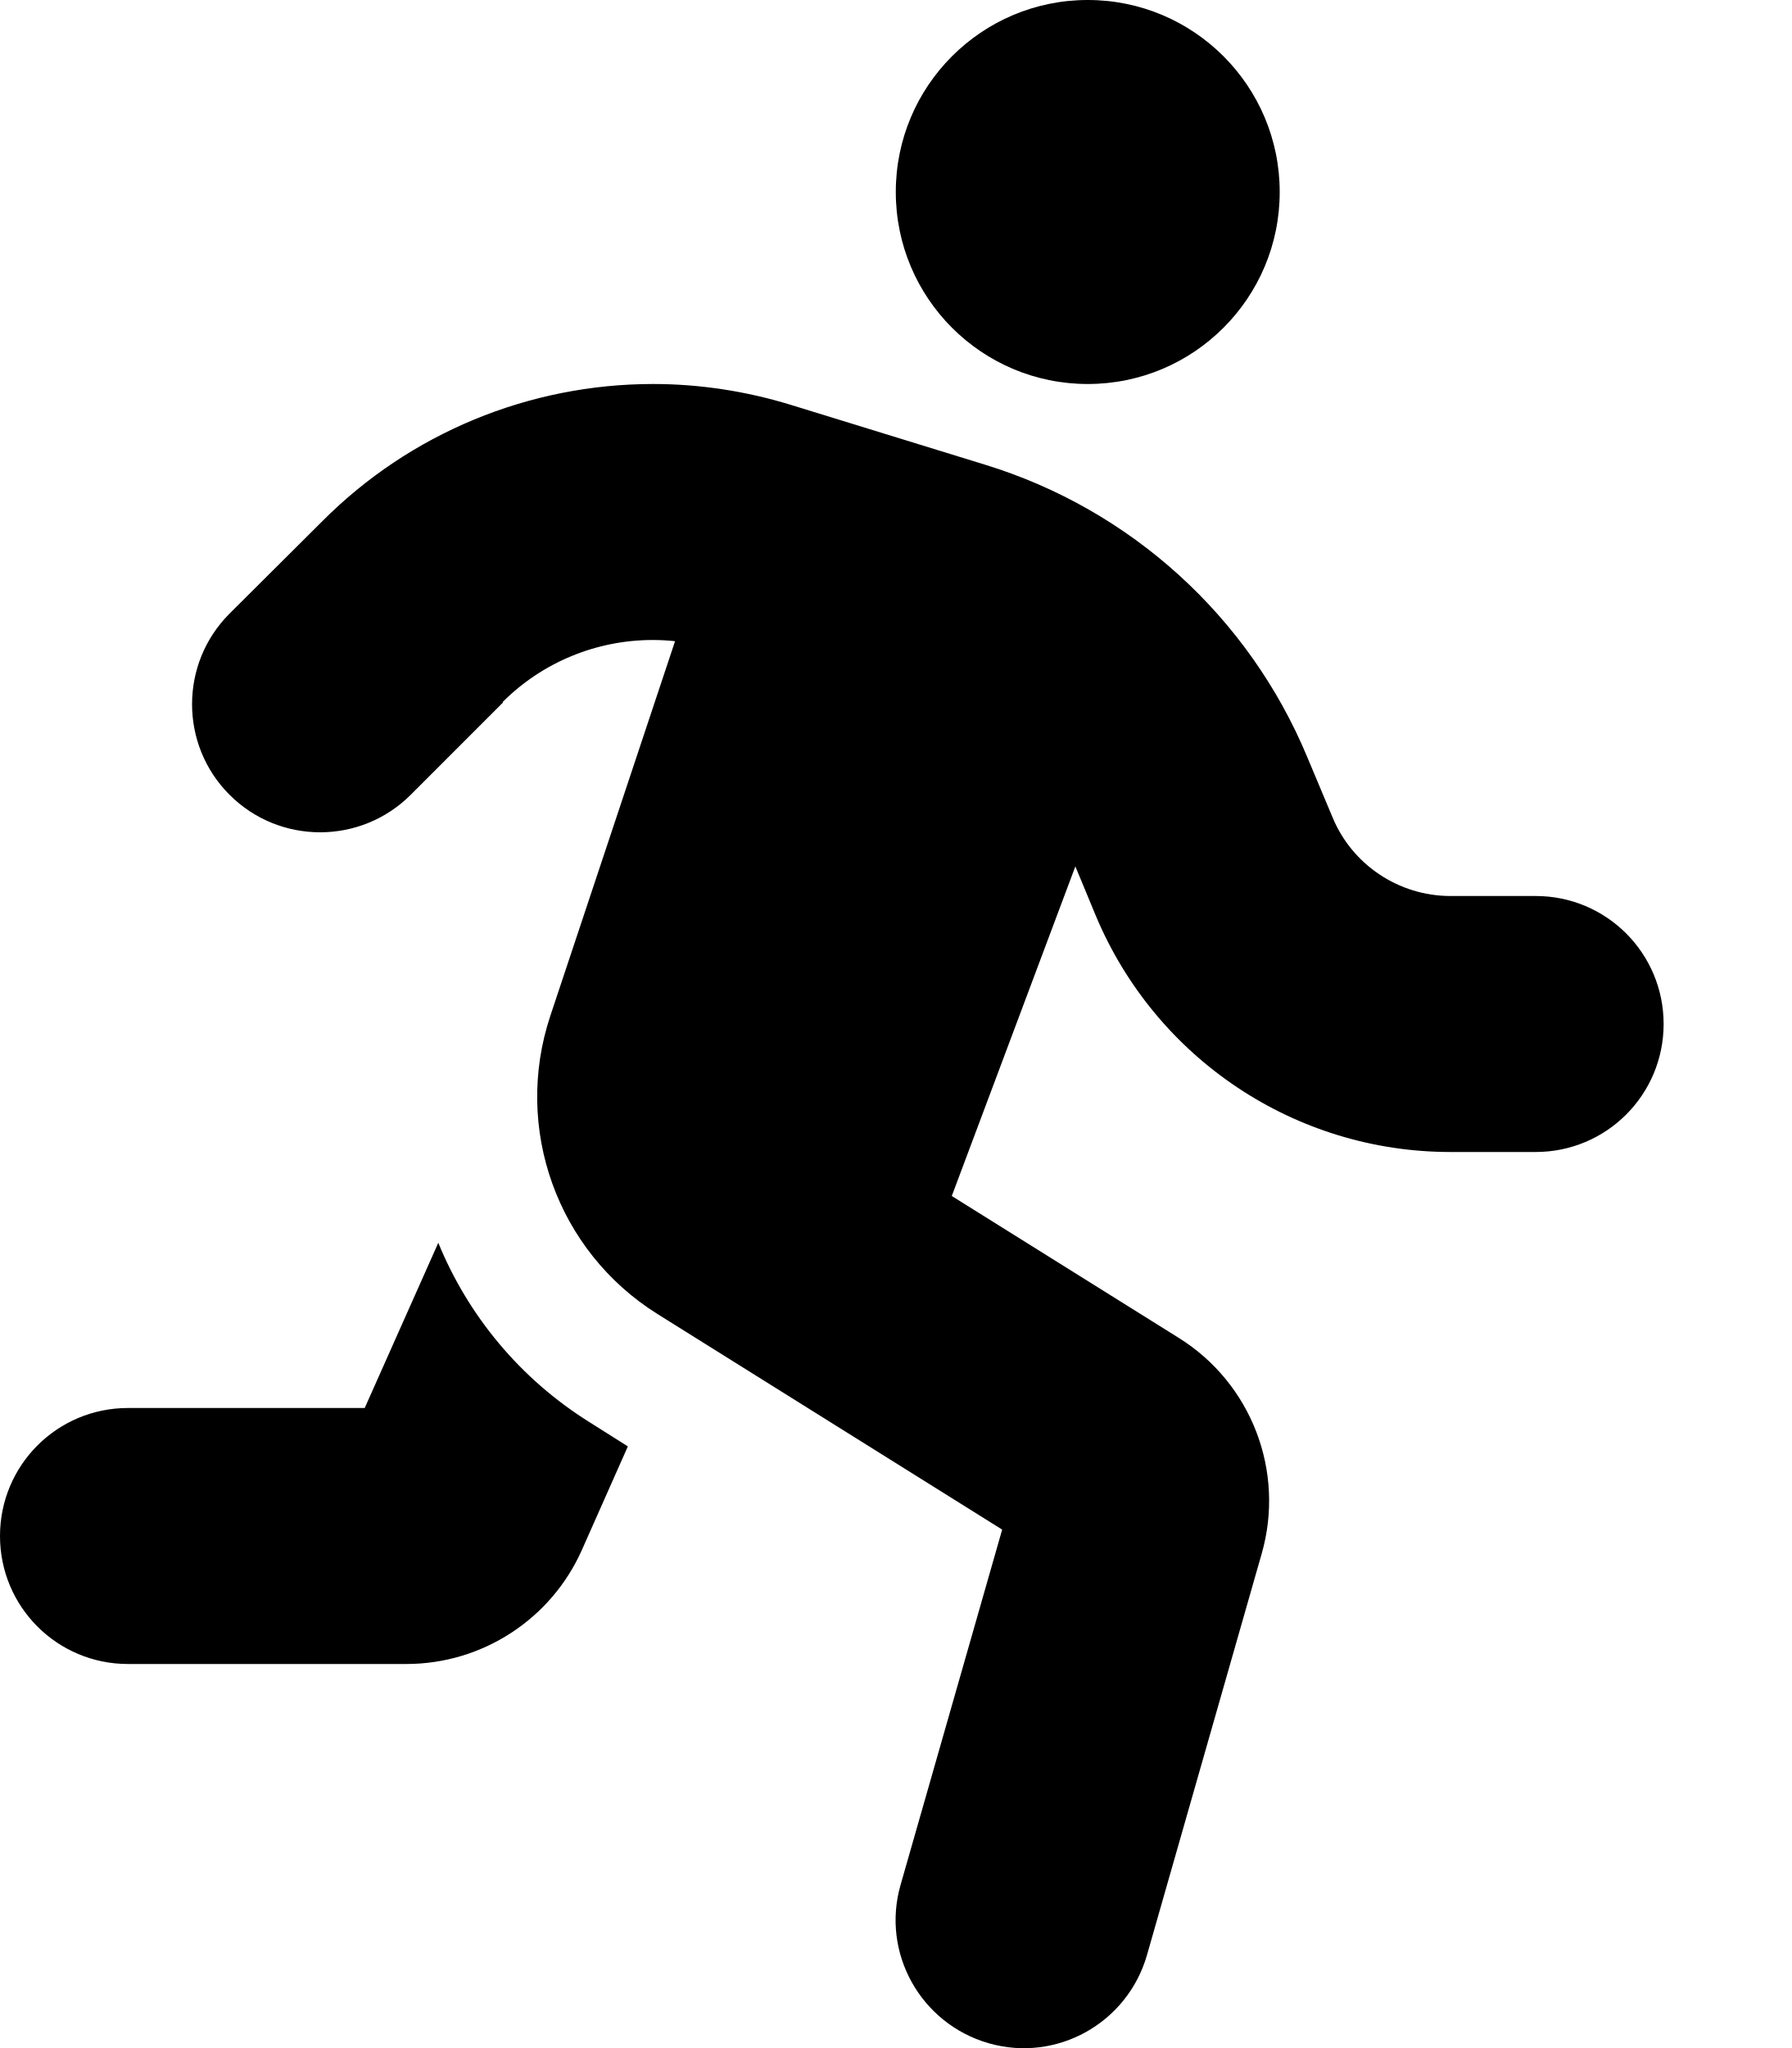
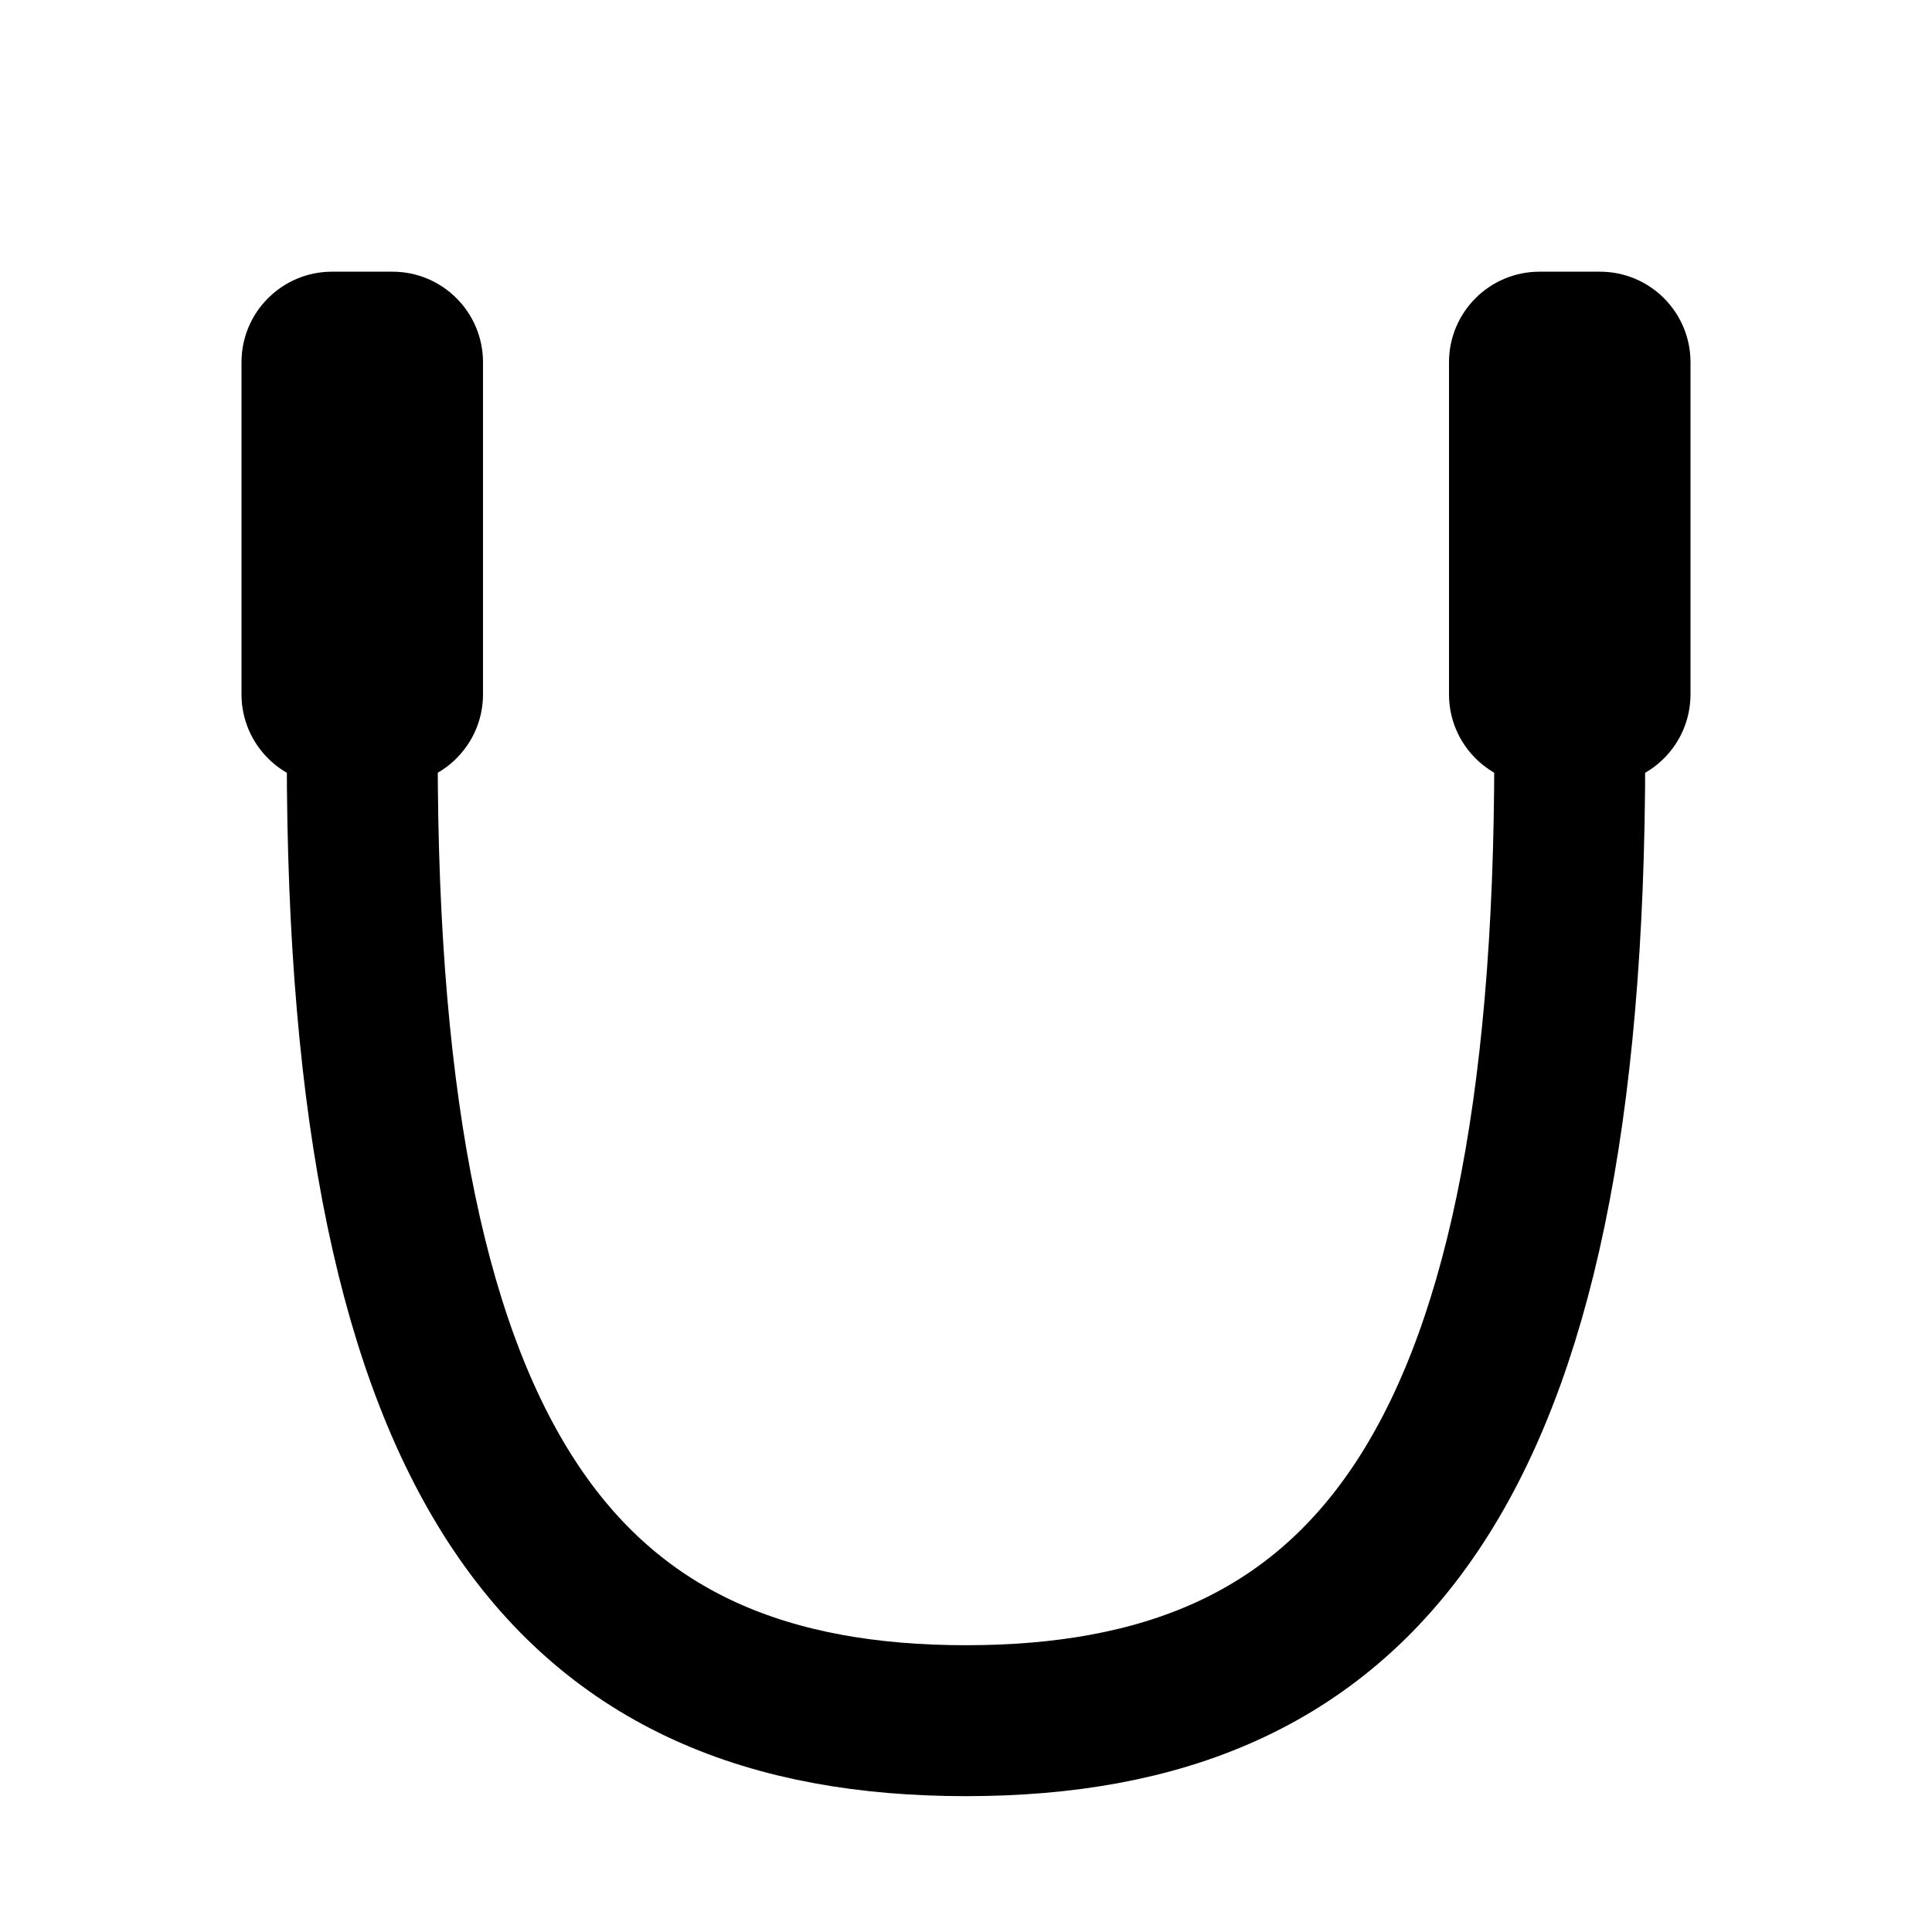
- <svg xmlns="http://www.w3.org/2000/svg" viewBox="0 0 448 512" role="img">
-   <path fill="currentColor" d="M320 48a48 48 0 1 0 -96 0 48 48 0 1 0 96 0zM125.7 175.5c9.9-9.9 23.4-15.5 37.5-15.5c1.9 0 3.8 .1 5.6 .3L137.6 254c-9.3 28 1.7 58.8 26.8 74.5l86.2 53.9-25.4 88.8c-4.9 17 5 34.7 22 39.6s34.7-5 39.6-22l28.7-100.4c5.9-20.6-2.6-42.6-20.7-53.9L238 299l30.9-82.4 5.1 12.3C289 264.7 323.9 288 362.7 288l21.3 0c17.7 0 32-14.3 32-32s-14.3-32-32-32l-21.3 0c-12.9 0-24.6-7.8-29.5-19.7l-6.3-15c-14.6-35.1-44.1-61.9-80.5-73.1l-48.7-15c-11.1-3.4-22.7-5.2-34.4-5.2c-31 0-60.8 12.3-82.7 34.3L57.4 153.4c-12.5 12.5-12.5 32.8 0 45.3s32.8 12.5 45.3 0l23.1-23.1zM91.2 352L32 352c-17.7 0-32 14.3-32 32s14.3 32 32 32l69.6 0c19 0 36.2-11.2 43.9-28.5L157 361.6l-9.5-6c-17.5-10.9-30.5-26.8-37.9-44.9L91.2 352z" />
+ <svg xmlns="http://www.w3.org/2000/svg" viewBox="0 0 64 64" aria-hidden="true">
+   <rect x="8" y="9" width="8" height="17" rx="3" fill="currentColor" />
+   <rect x="48" y="9" width="8" height="17" rx="3" fill="currentColor" />
+   <path d="M12 25c0 24 7 32 20 32s20-8 20-32" fill="none" stroke="currentColor" stroke-width="5" stroke-linecap="round" />
</svg>
